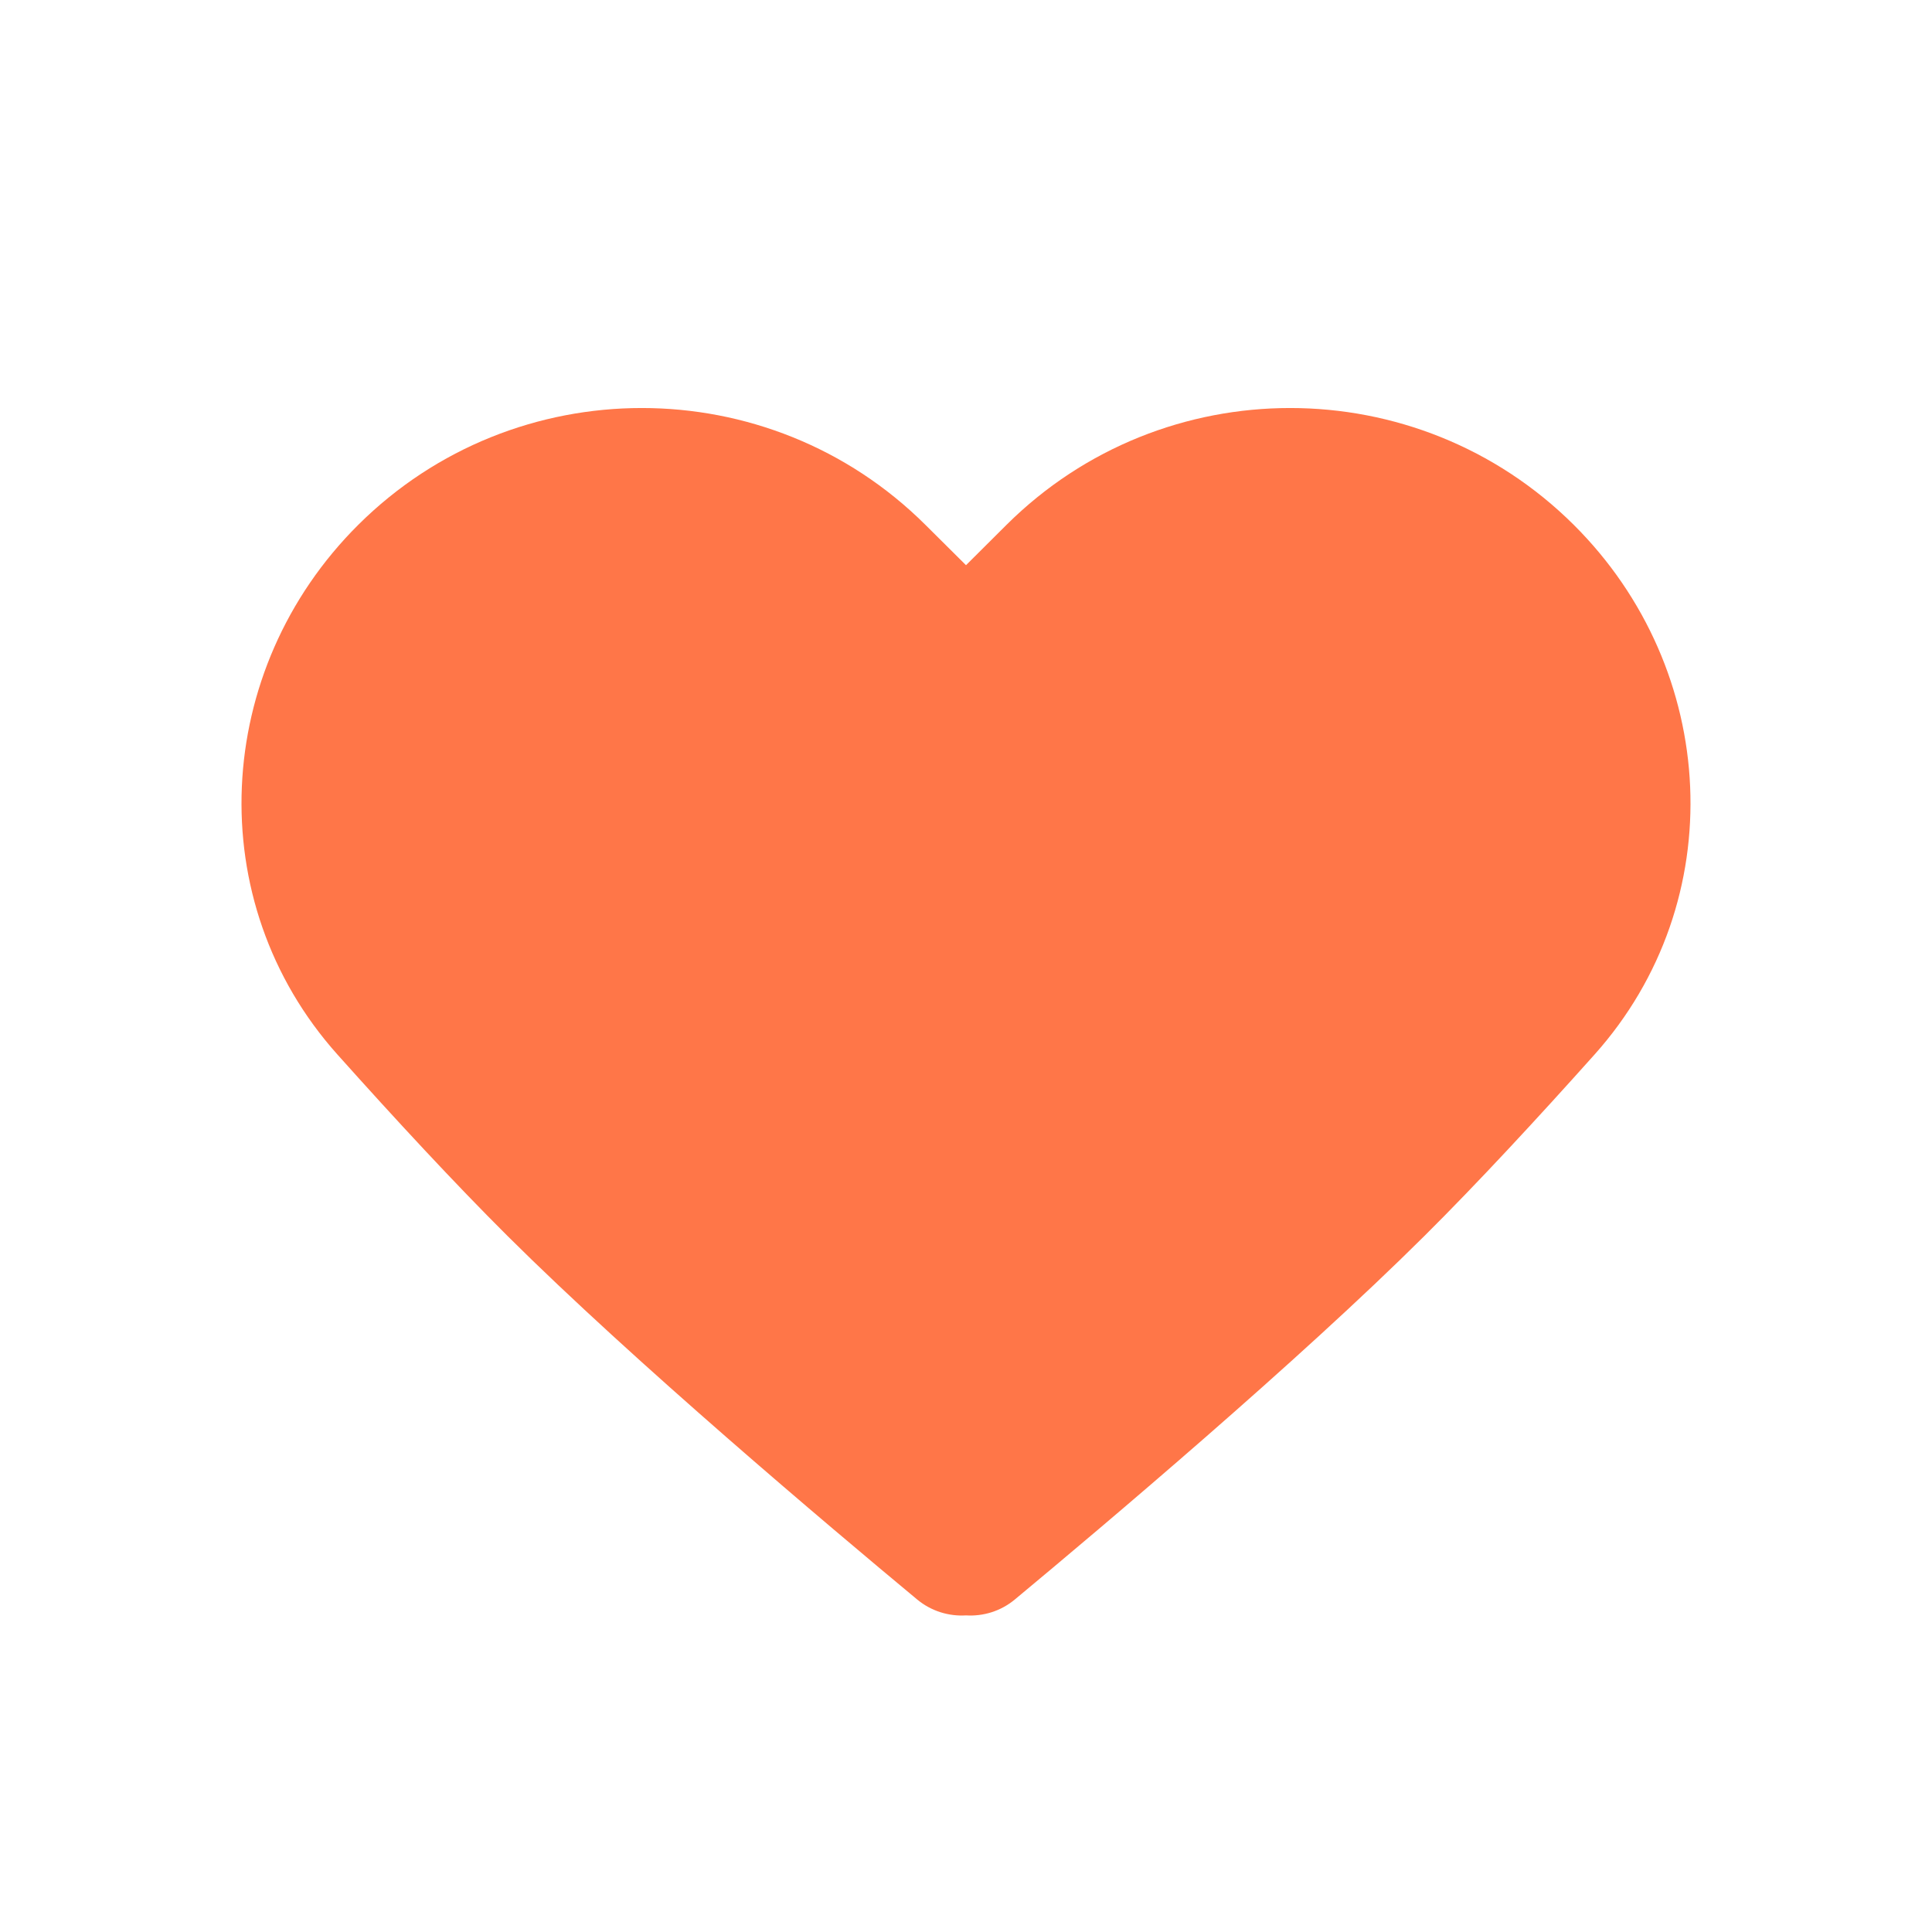
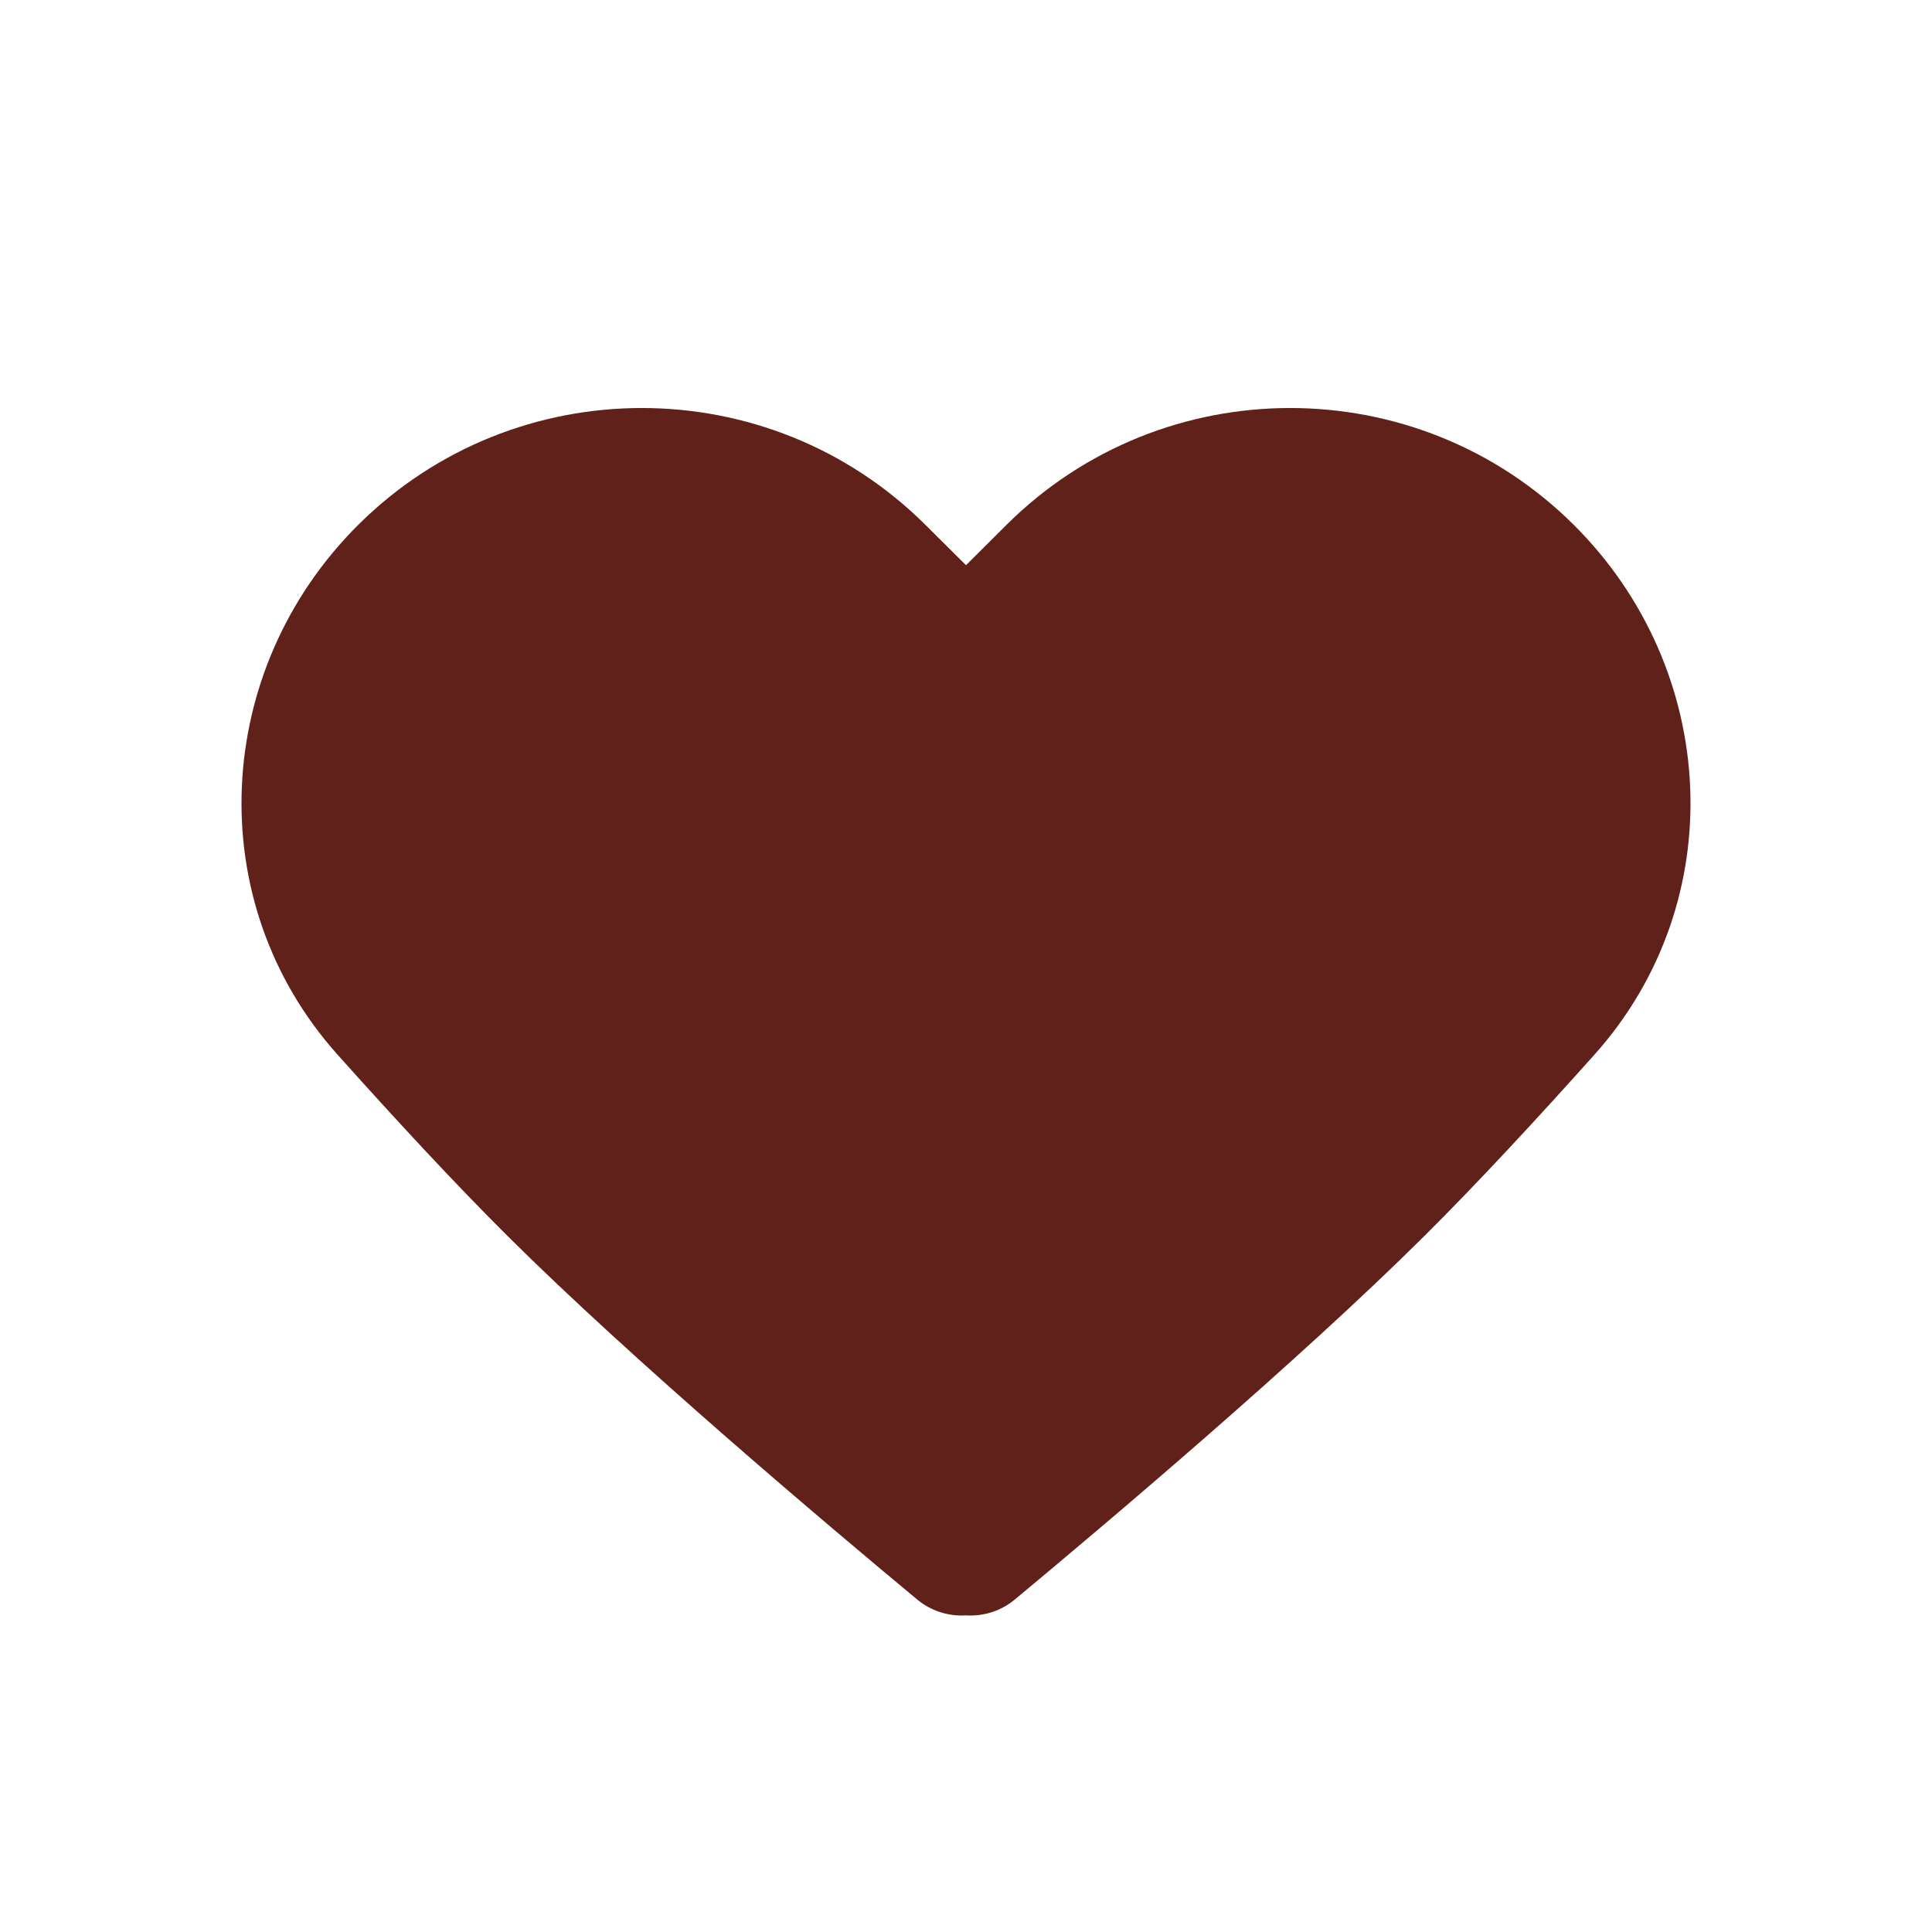
<svg xmlns="http://www.w3.org/2000/svg" width="24" height="24" viewBox="0 0 24 24" fill="none">
-   <path fill-rule="evenodd" clip-rule="evenodd" d="M4.451 6.519C2.641 8.319 2.49 11.198 4.192 13.1C4.901 13.893 5.645 14.697 6.305 15.354C7.875 16.915 10.279 18.944 11.394 19.87C11.569 20.015 11.787 20.08 12 20.067C12.213 20.08 12.43 20.016 12.606 19.87C13.72 18.944 16.124 16.915 17.694 15.354C18.355 14.697 19.099 13.893 19.808 13.1C21.51 11.197 21.359 8.319 19.549 6.519C17.604 4.585 14.45 4.585 12.504 6.519L12 7.021L11.495 6.519C9.55 4.585 6.396 4.585 4.451 6.519Z" fill="#FF7648" />
+   <path fill-rule="evenodd" clip-rule="evenodd" d="M4.451 6.519C2.641 8.319 2.49 11.198 4.192 13.1C4.901 13.893 5.645 14.697 6.305 15.354C7.875 16.915 10.279 18.944 11.394 19.87C11.569 20.015 11.787 20.08 12 20.067C12.213 20.08 12.43 20.016 12.606 19.87C13.72 18.944 16.124 16.915 17.694 15.354C18.355 14.697 19.099 13.893 19.808 13.1C21.51 11.197 21.359 8.319 19.549 6.519C17.604 4.585 14.45 4.585 12.504 6.519L12 7.021L11.495 6.519C9.55 4.585 6.396 4.585 4.451 6.519Z" fill="#60211a" />
</svg>
